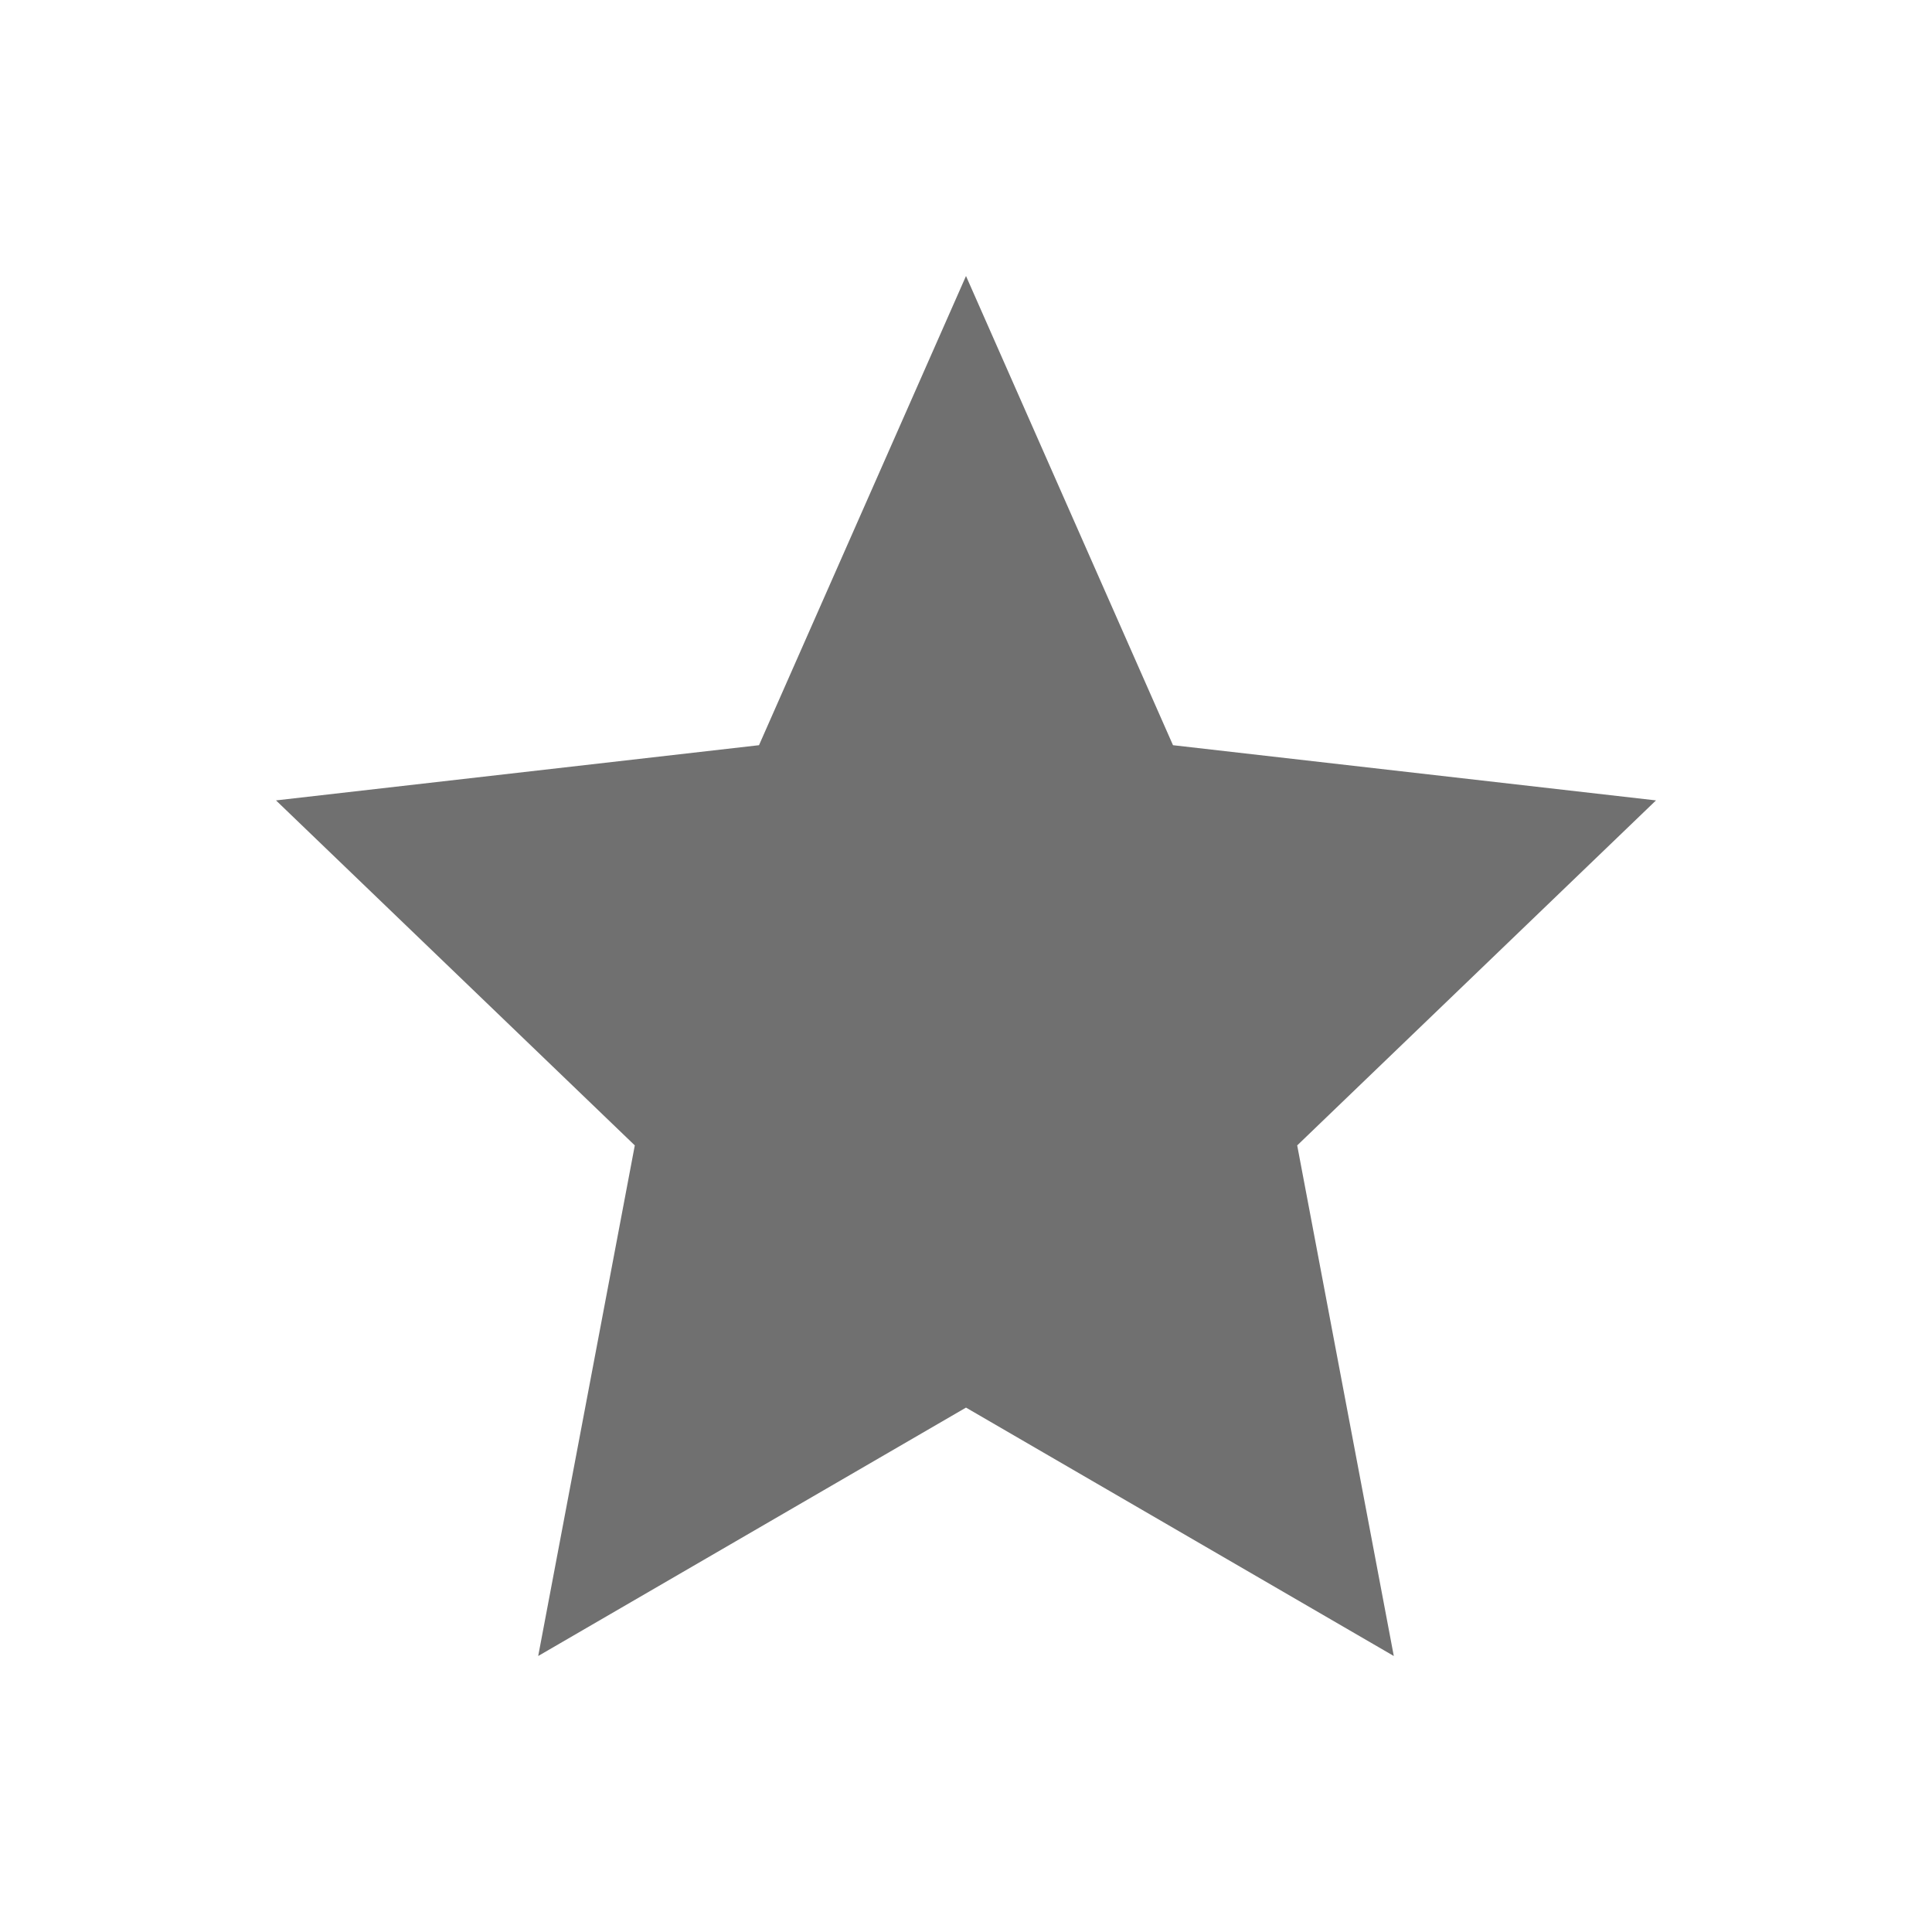
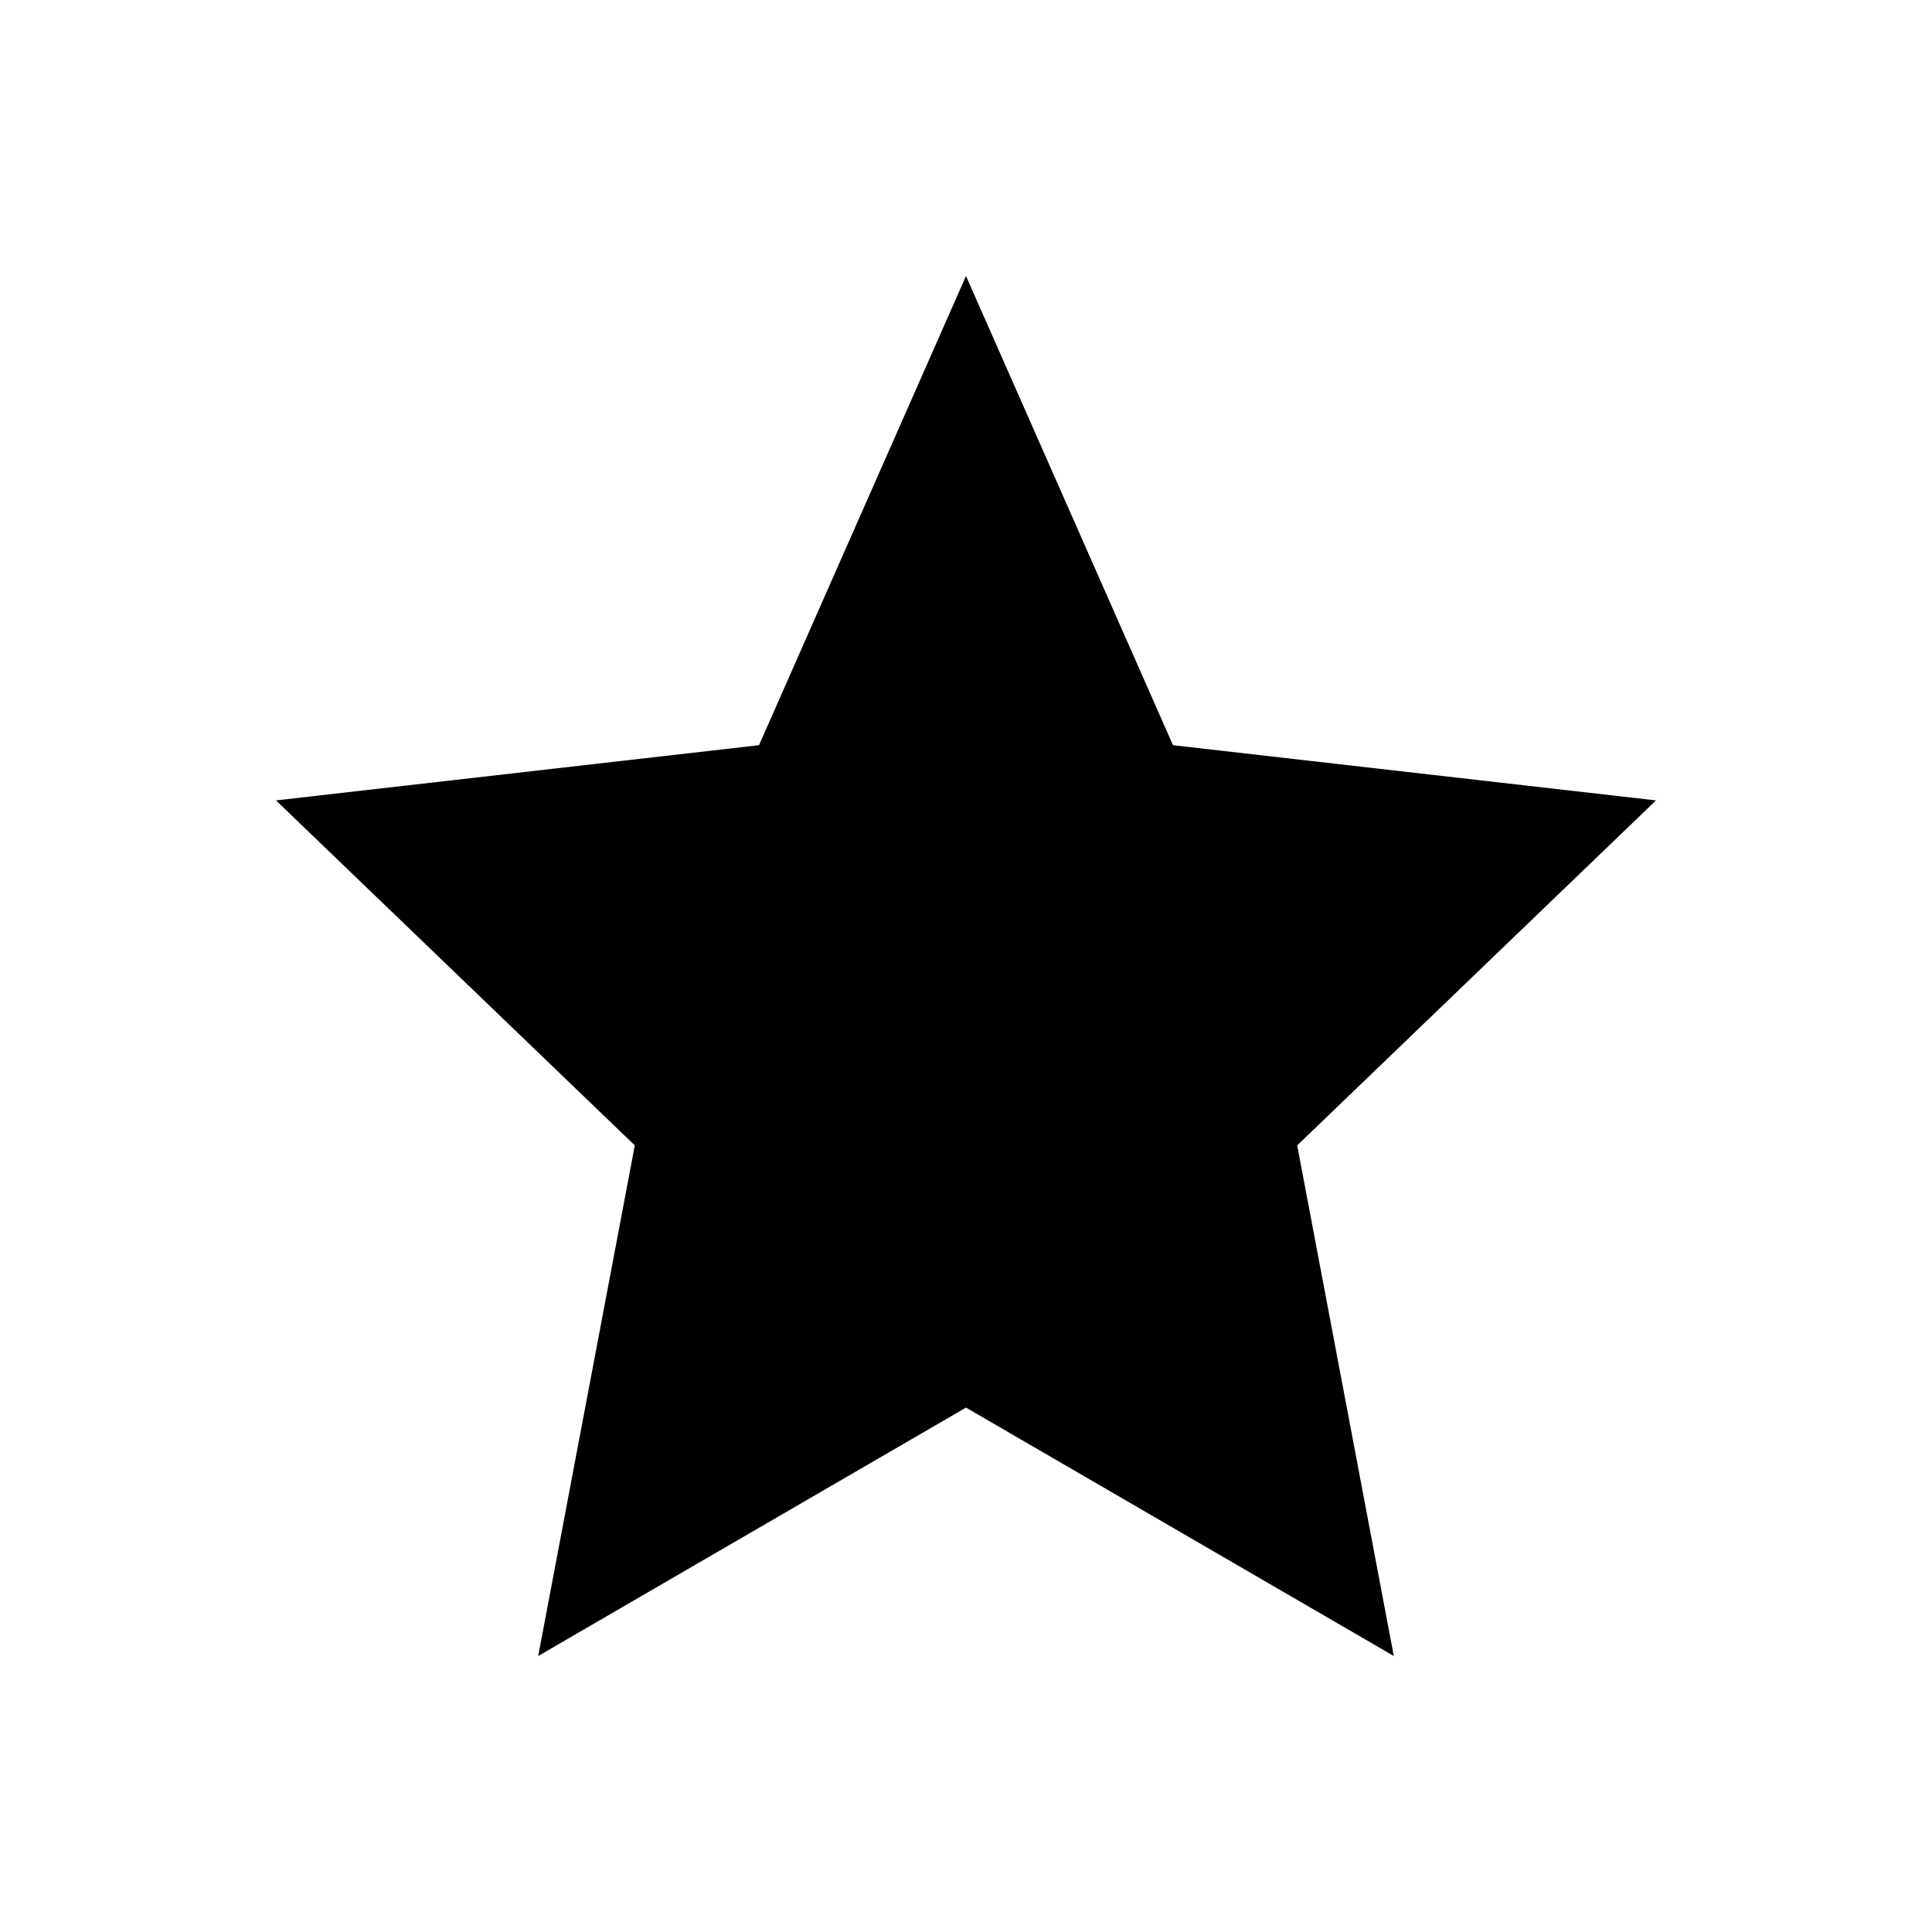
- <svg xmlns="http://www.w3.org/2000/svg" fill="#707070" viewBox="-2 -2 14 14">
+ <svg xmlns="http://www.w3.org/2000/svg" viewBox="-2 -2 14 14">
  <path fill="none" d="M-2-2h14v14H-2V-2z" />
  <polygon points="5,0 6.5,3.4 10,3.8 7.4,6.3 8.1,10 5,8.2 1.9,10 2.6,6.3 0,3.8 3.5,3.4 " />
</svg>
